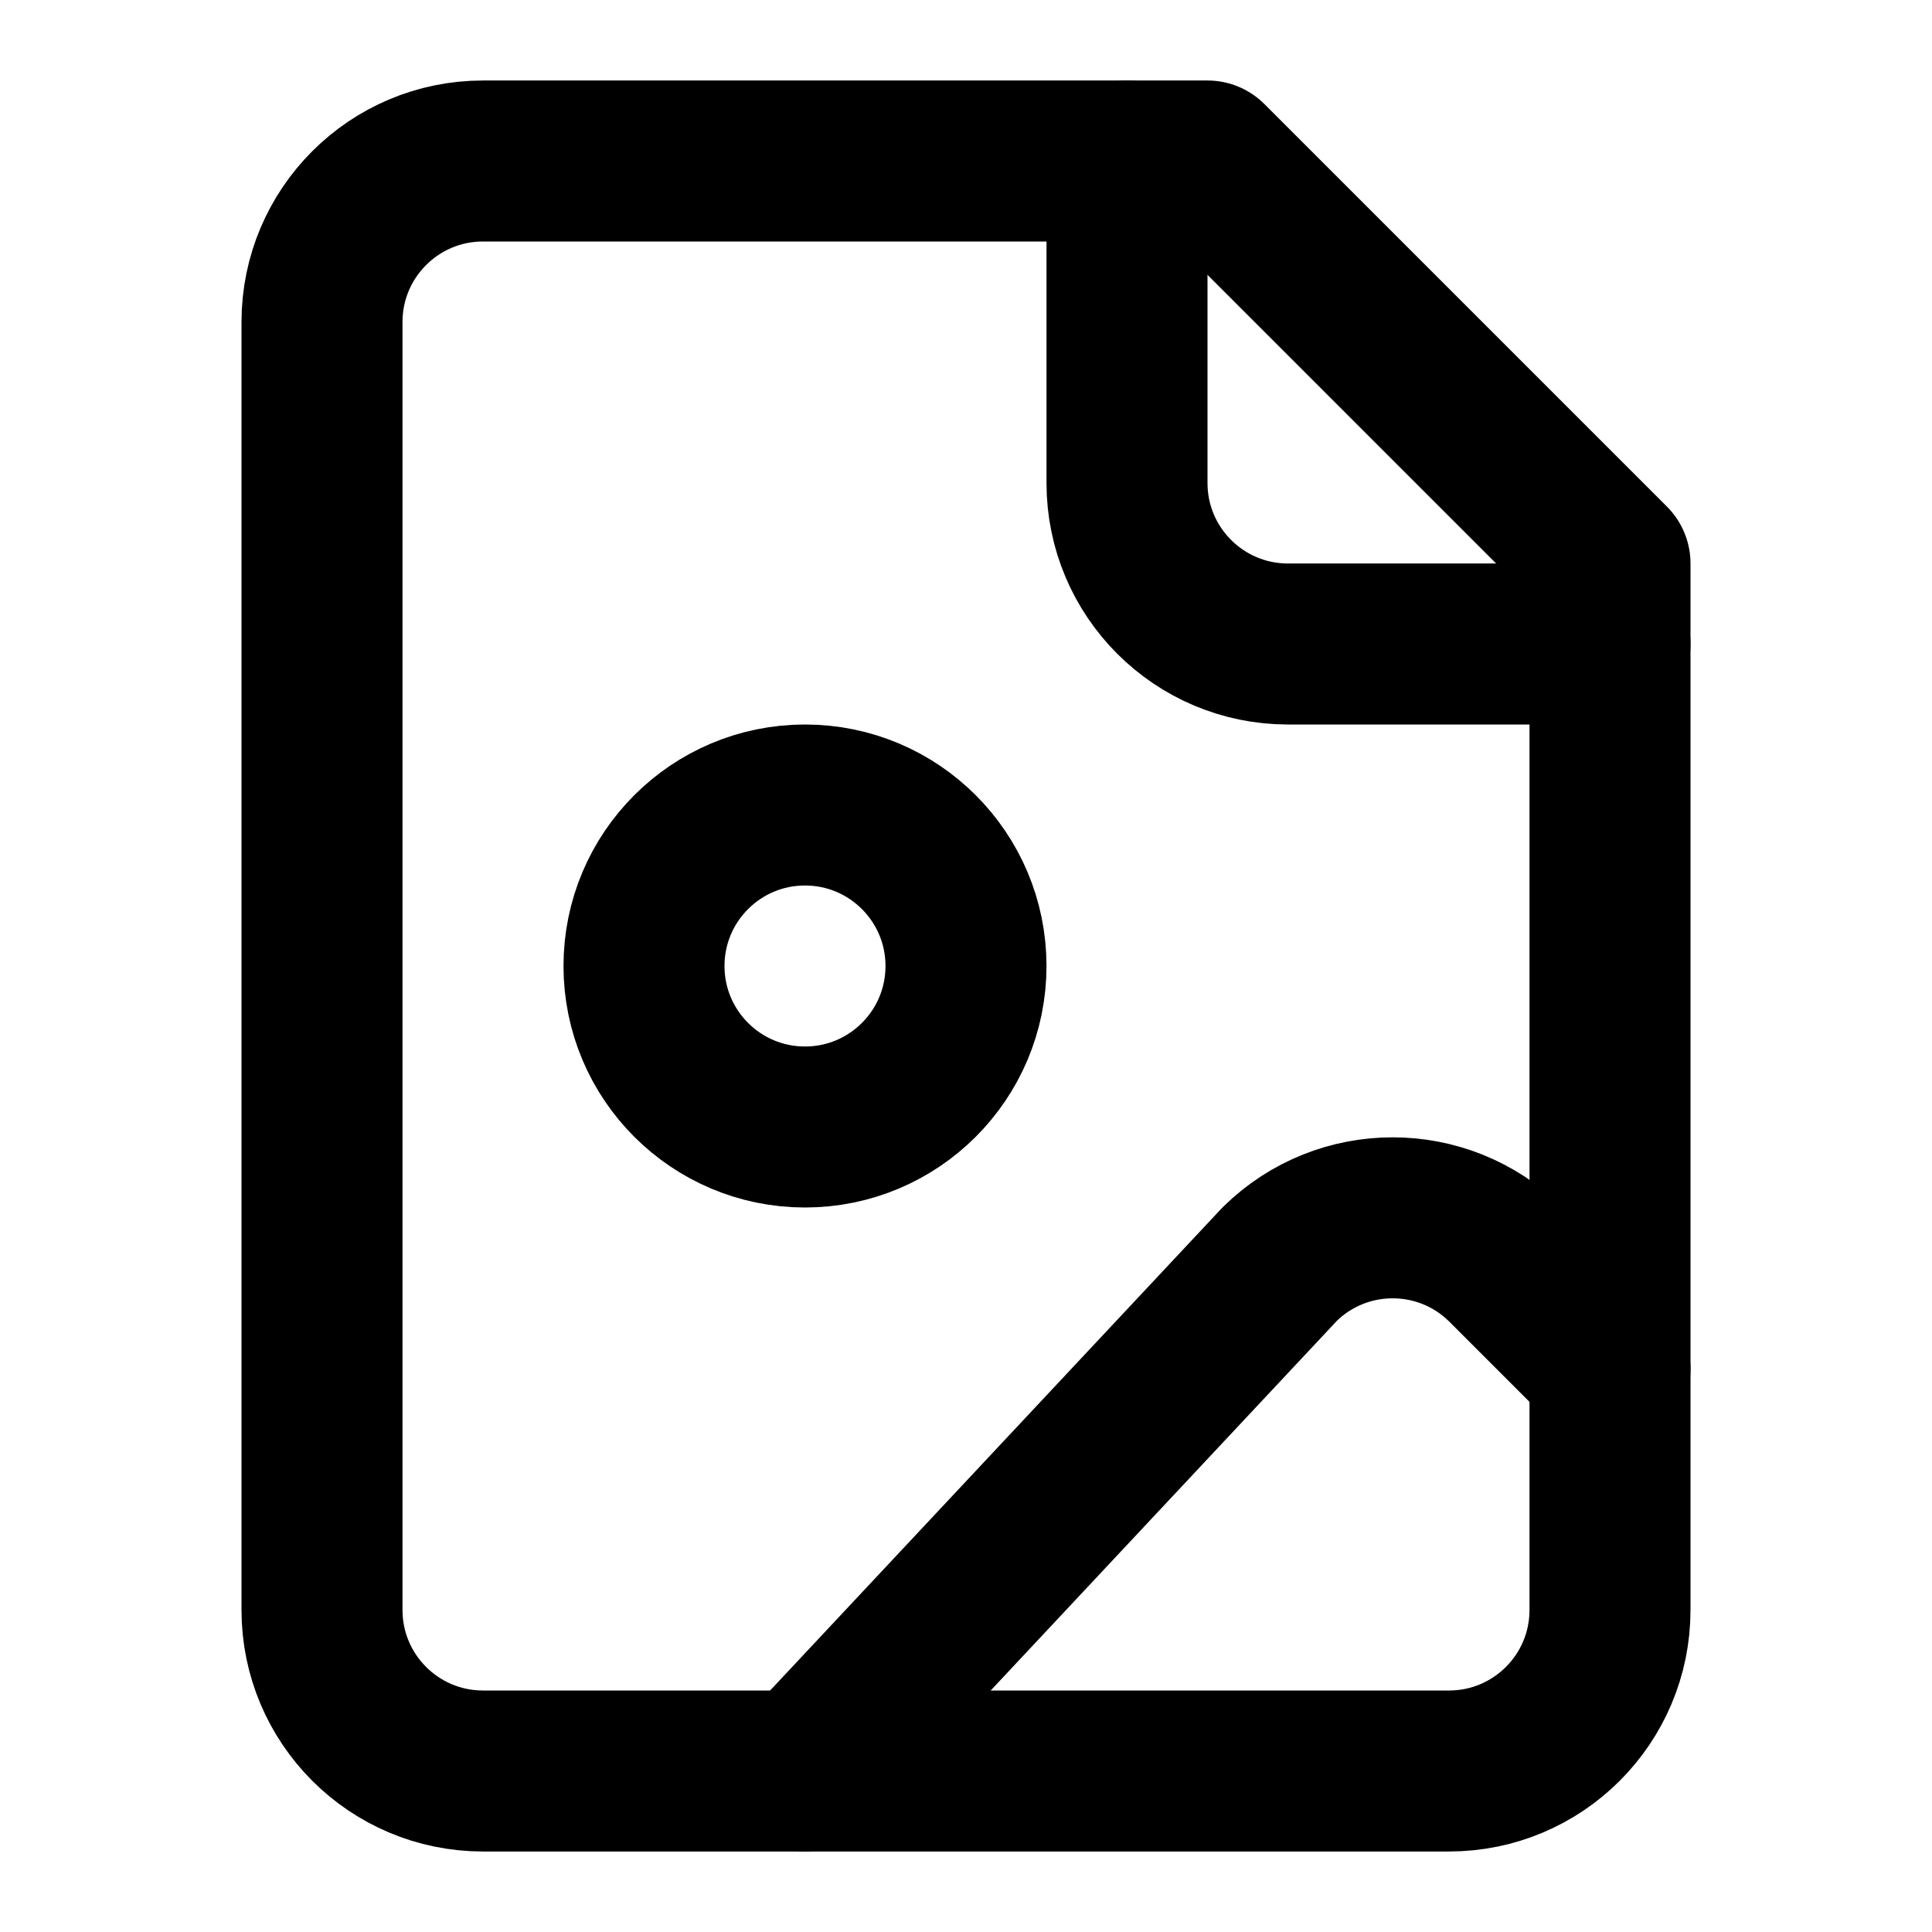
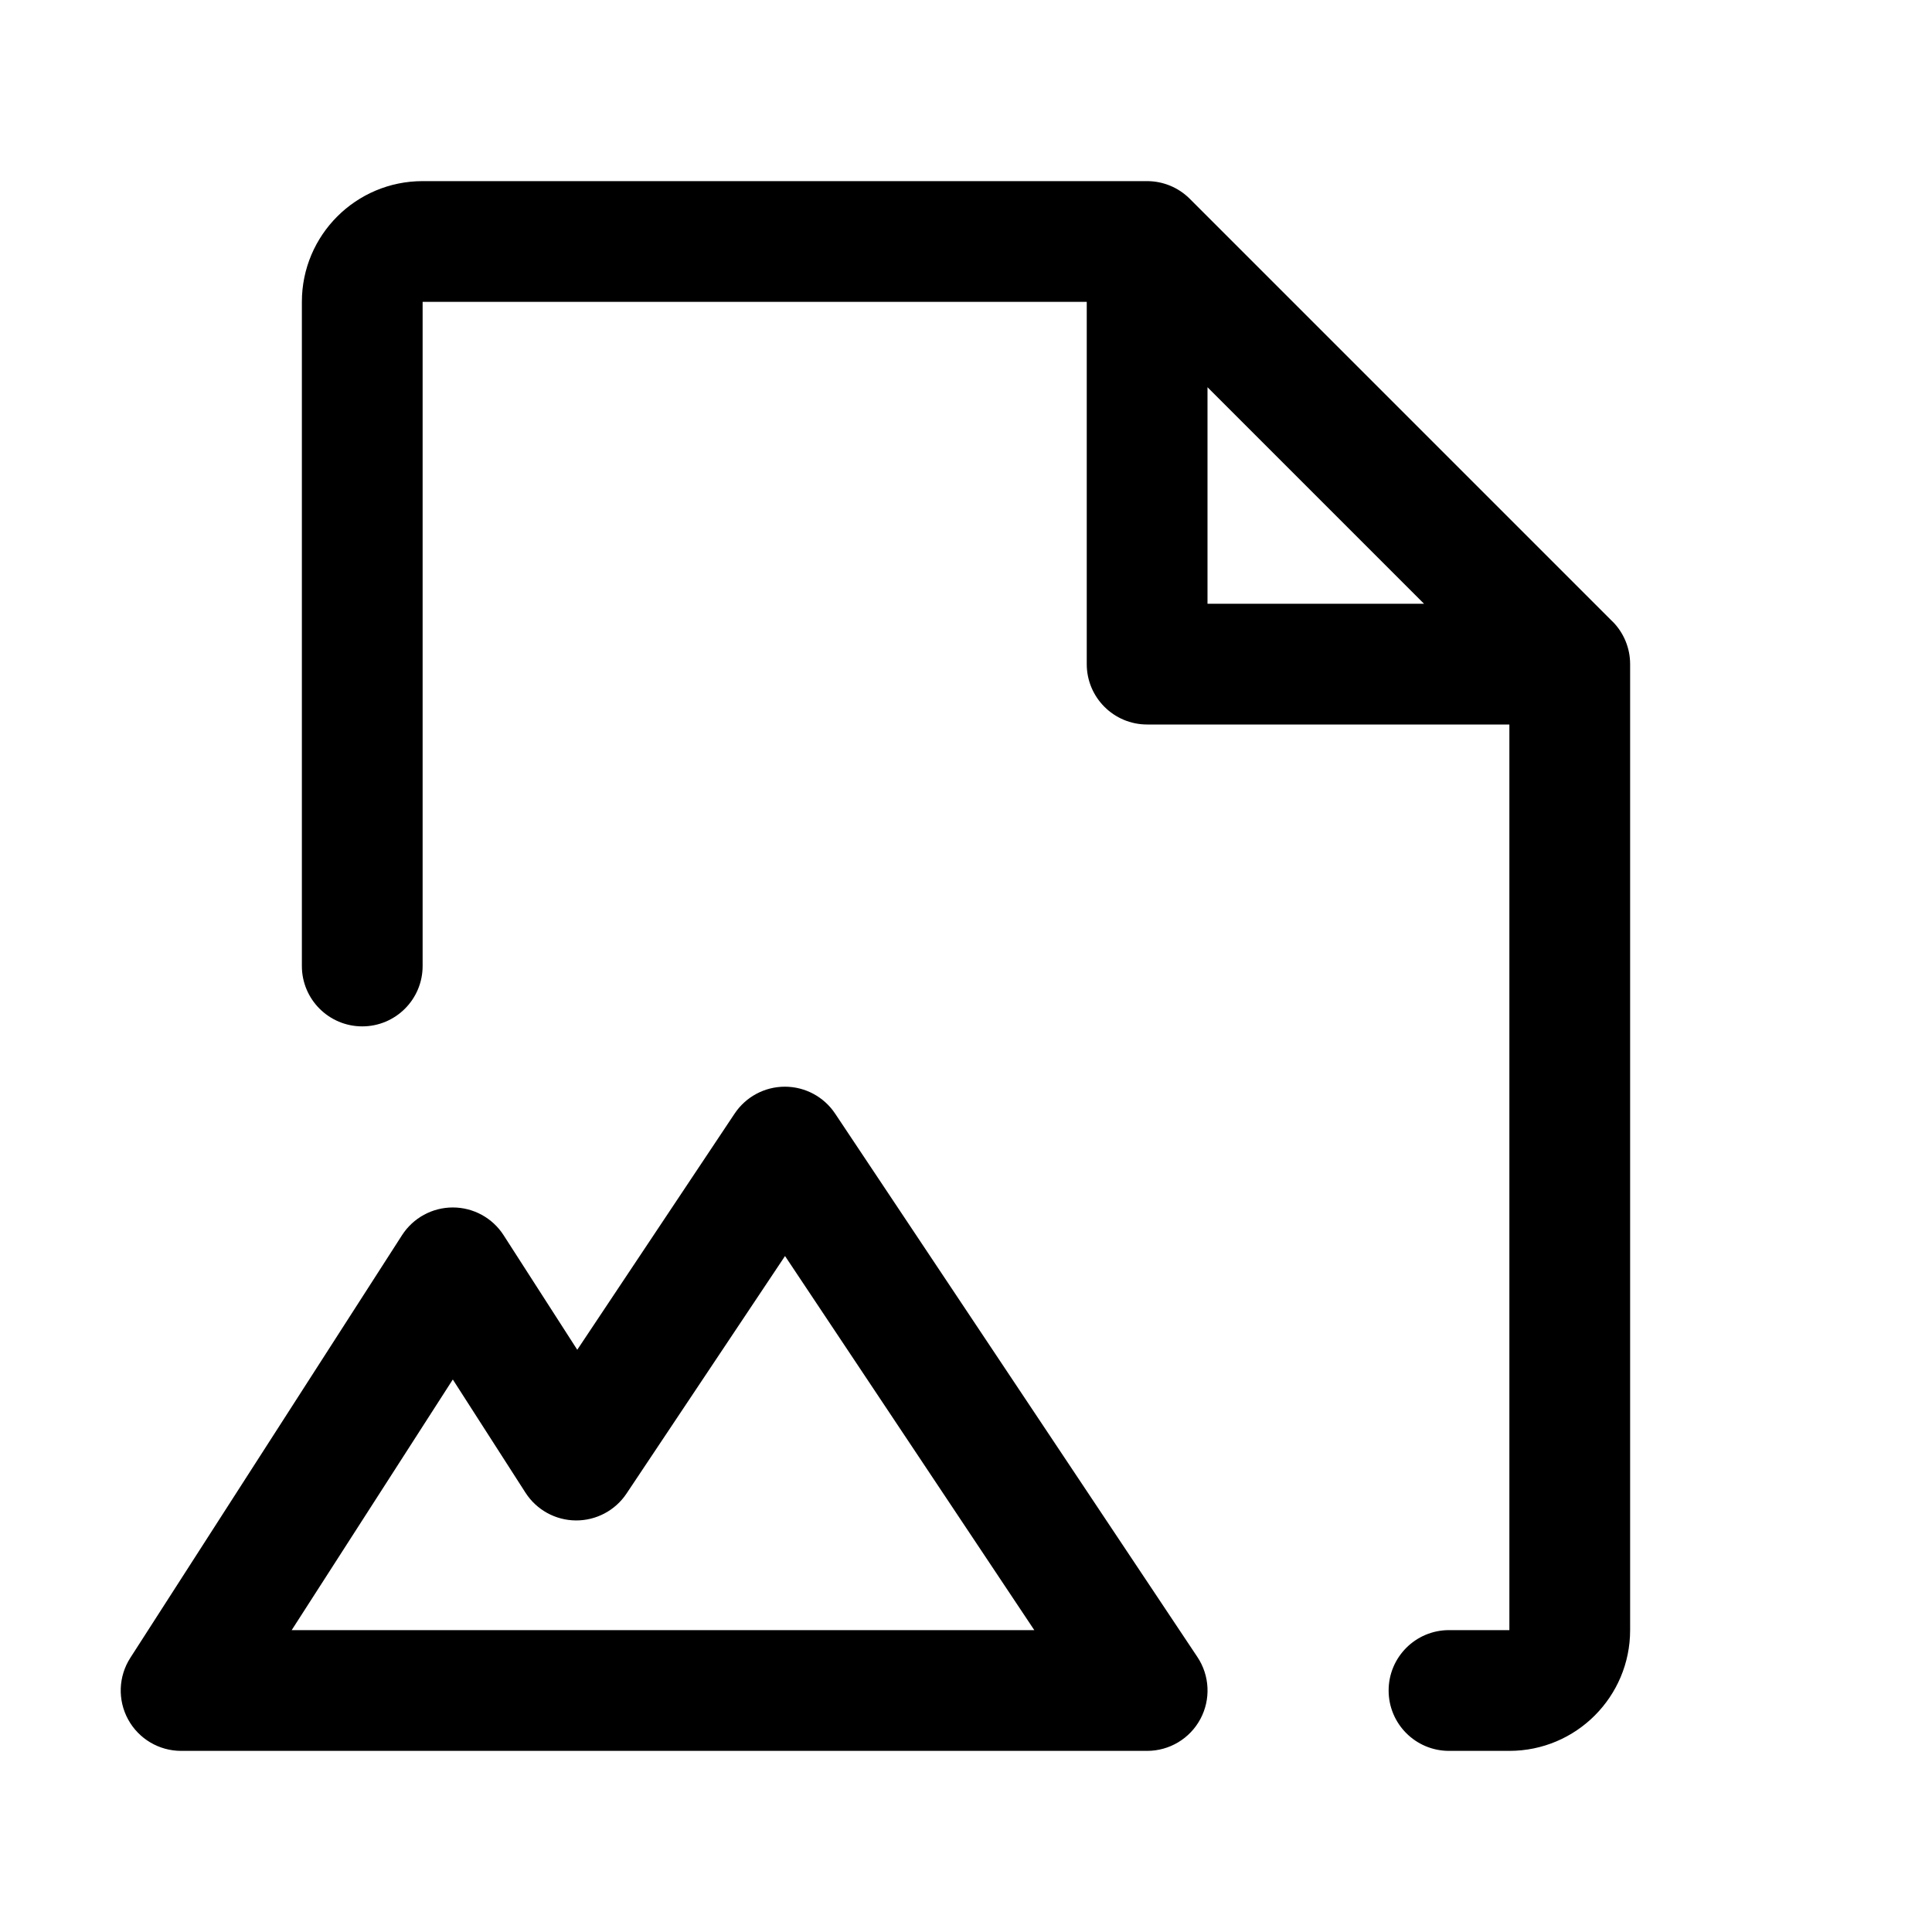
- <svg xmlns="http://www.w3.org/2000/svg" width="24" height="24" viewBox="0 0 24 24" fill="none" stroke="currentColor" stroke-width="2" stroke-linecap="round" stroke-linejoin="round">
-   <path d="M15 2H6a2 2 0 0 0-2 2v16a2 2 0 0 0 2 2h12a2 2 0 0 0 2-2V7z" />
-   <path d="M14 2v4a2 2 0 0 0 2 2h4" />
-   <circle cx="10" cy="12" r="2" />
-   <path d="m20 17-1.3-1.3a2 2 0 0 0-2.8 0L10 22" />
+ <svg xmlns="http://www.w3.org/2000/svg" viewBox="0 0 256 256" fill="currentColor">
+   <path d="M110.66,147.56a8,8,0,0,0-13.32,0L76.49,178.85l-9.76-15.18a8,8,0,0,0-13.46,0l-36,56A8,8,0,0,0,24,232H152a8,8,0,0,0,6.66-12.44ZM38.65,216,60,182.79l9.63,15a8,8,0,0,0,13.39.11l21-31.47L137.05,216Zm175-133.66-56-56A8,8,0,0,0,152,24H56A16,16,0,0,0,40,40v88a8,8,0,0,0,16,0V40h88V88a8,8,0,0,0,8,8h48V216h-8a8,8,0,0,0,0,16h8a16,16,0,0,0,16-16V88A8,8,0,0,0,213.66,82.34ZM160,51.31,188.69,80H160Z" />
</svg>
